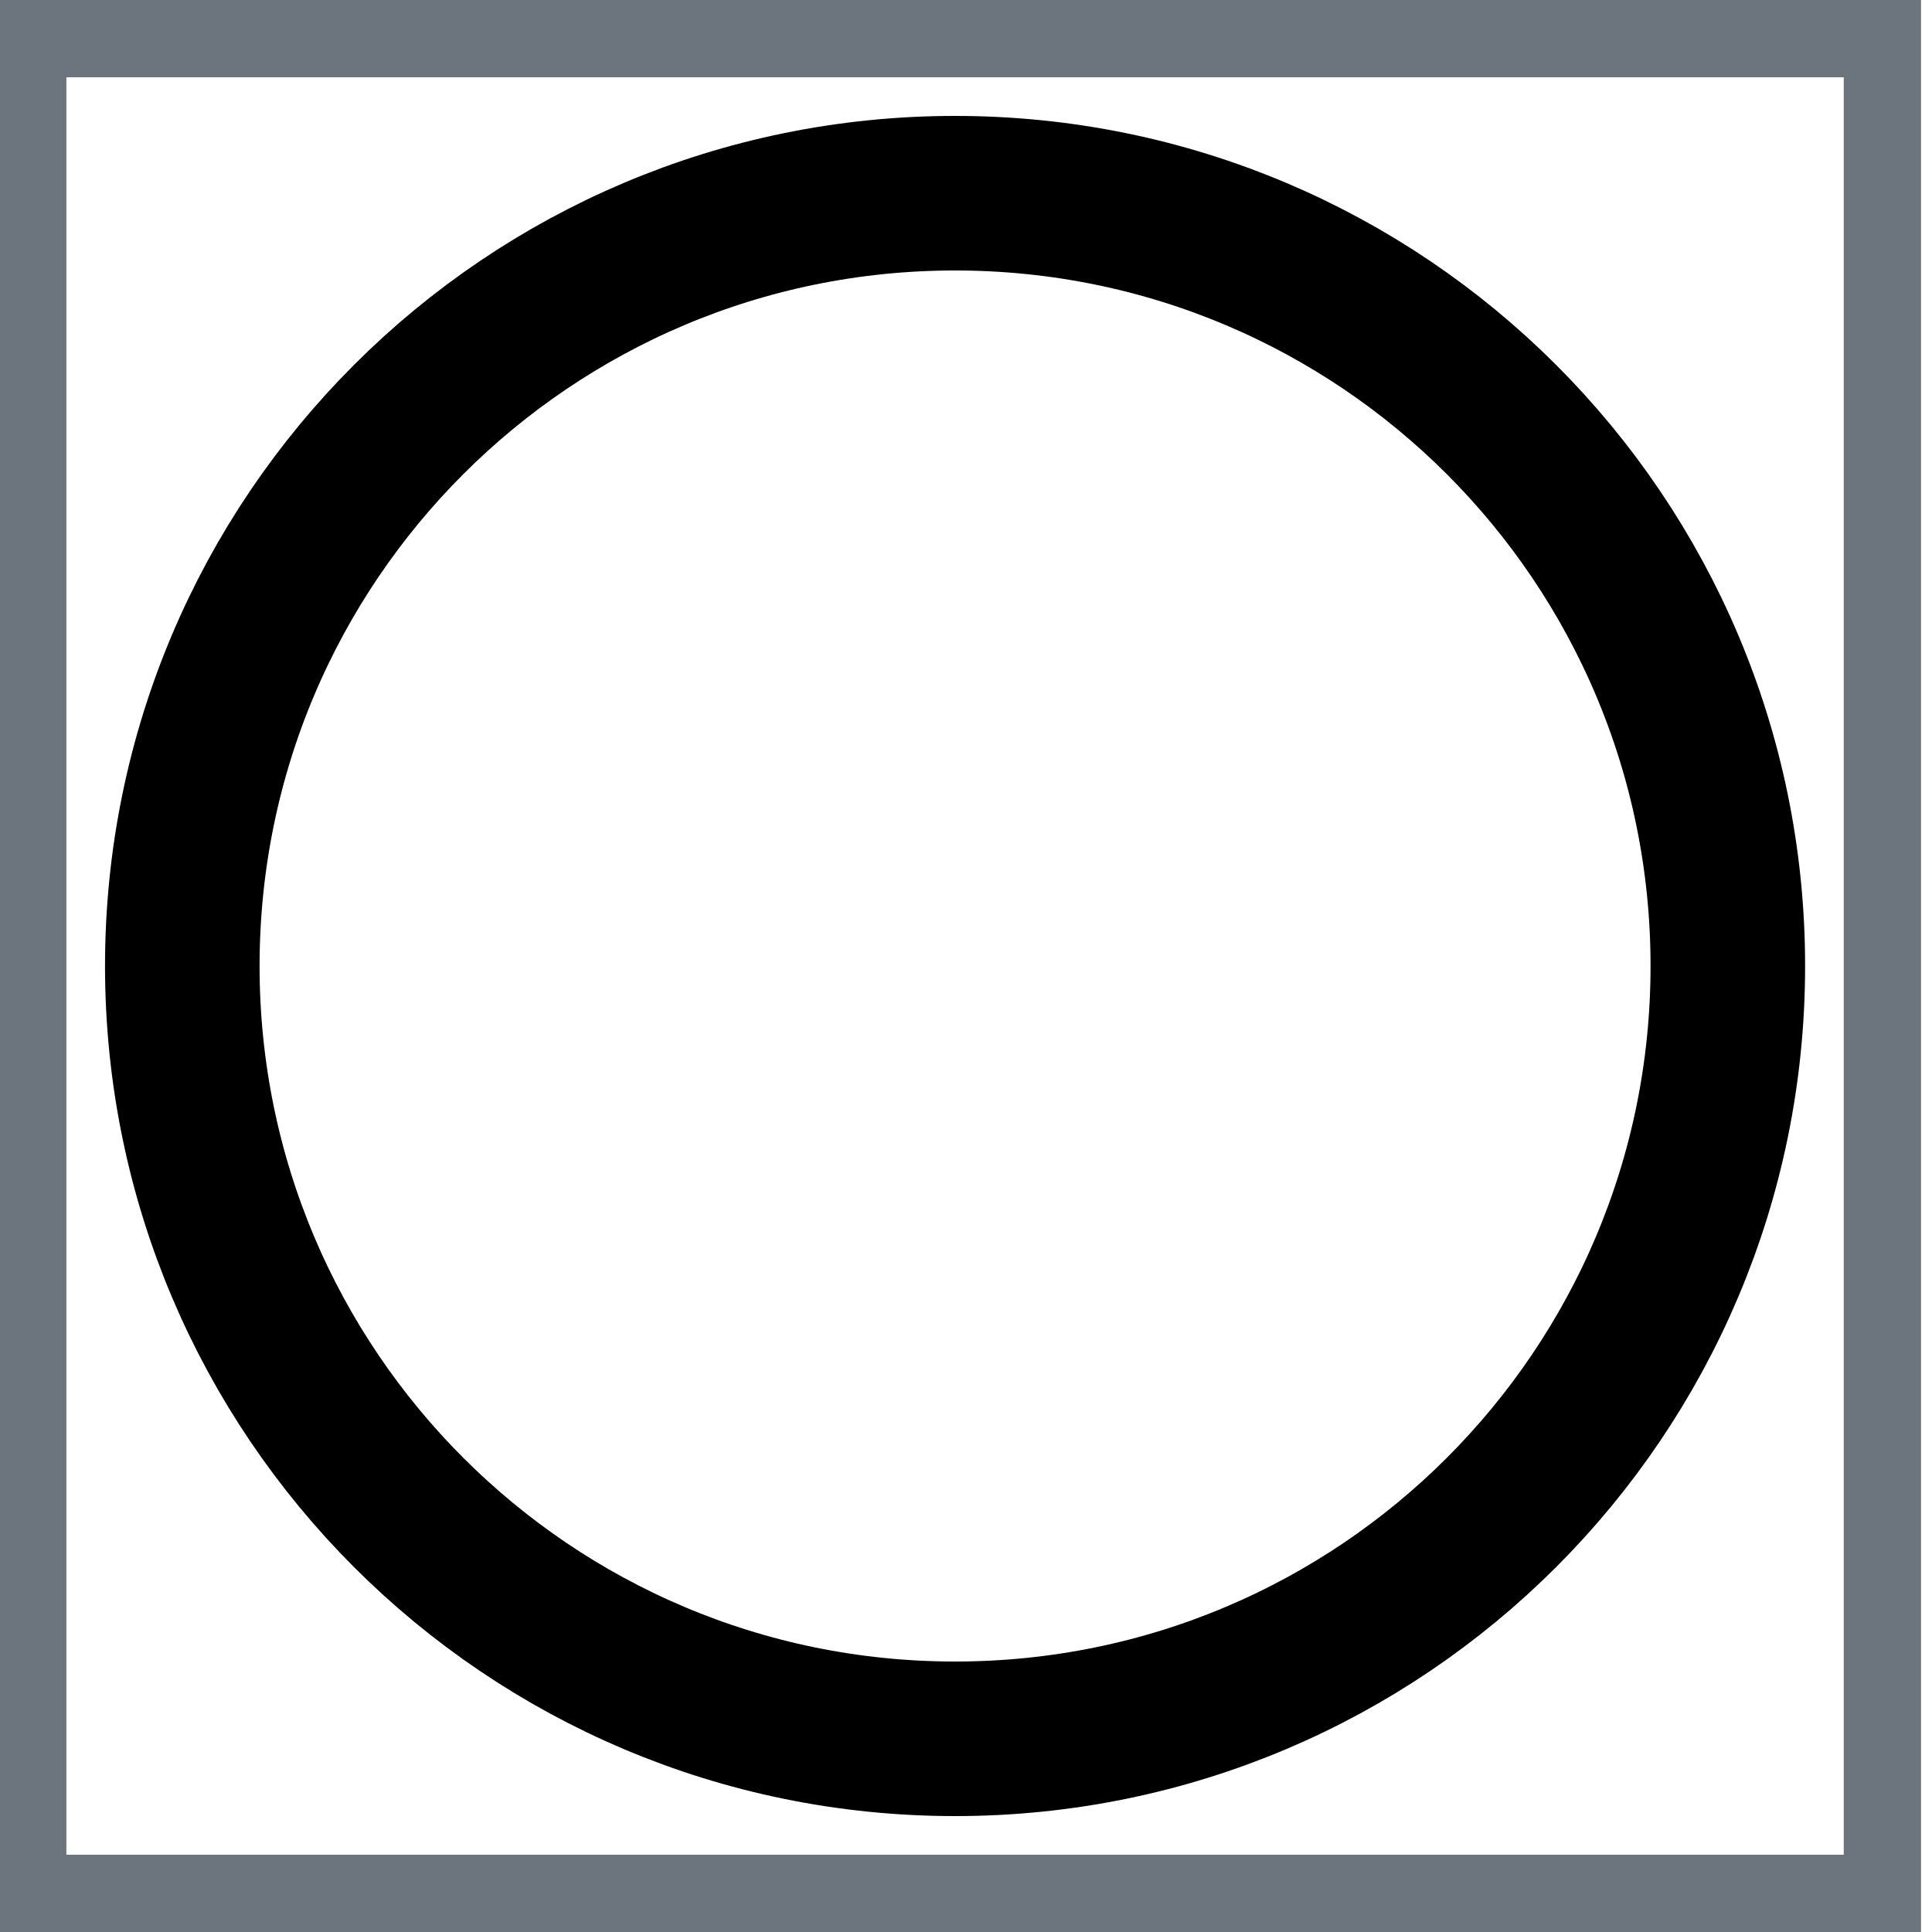
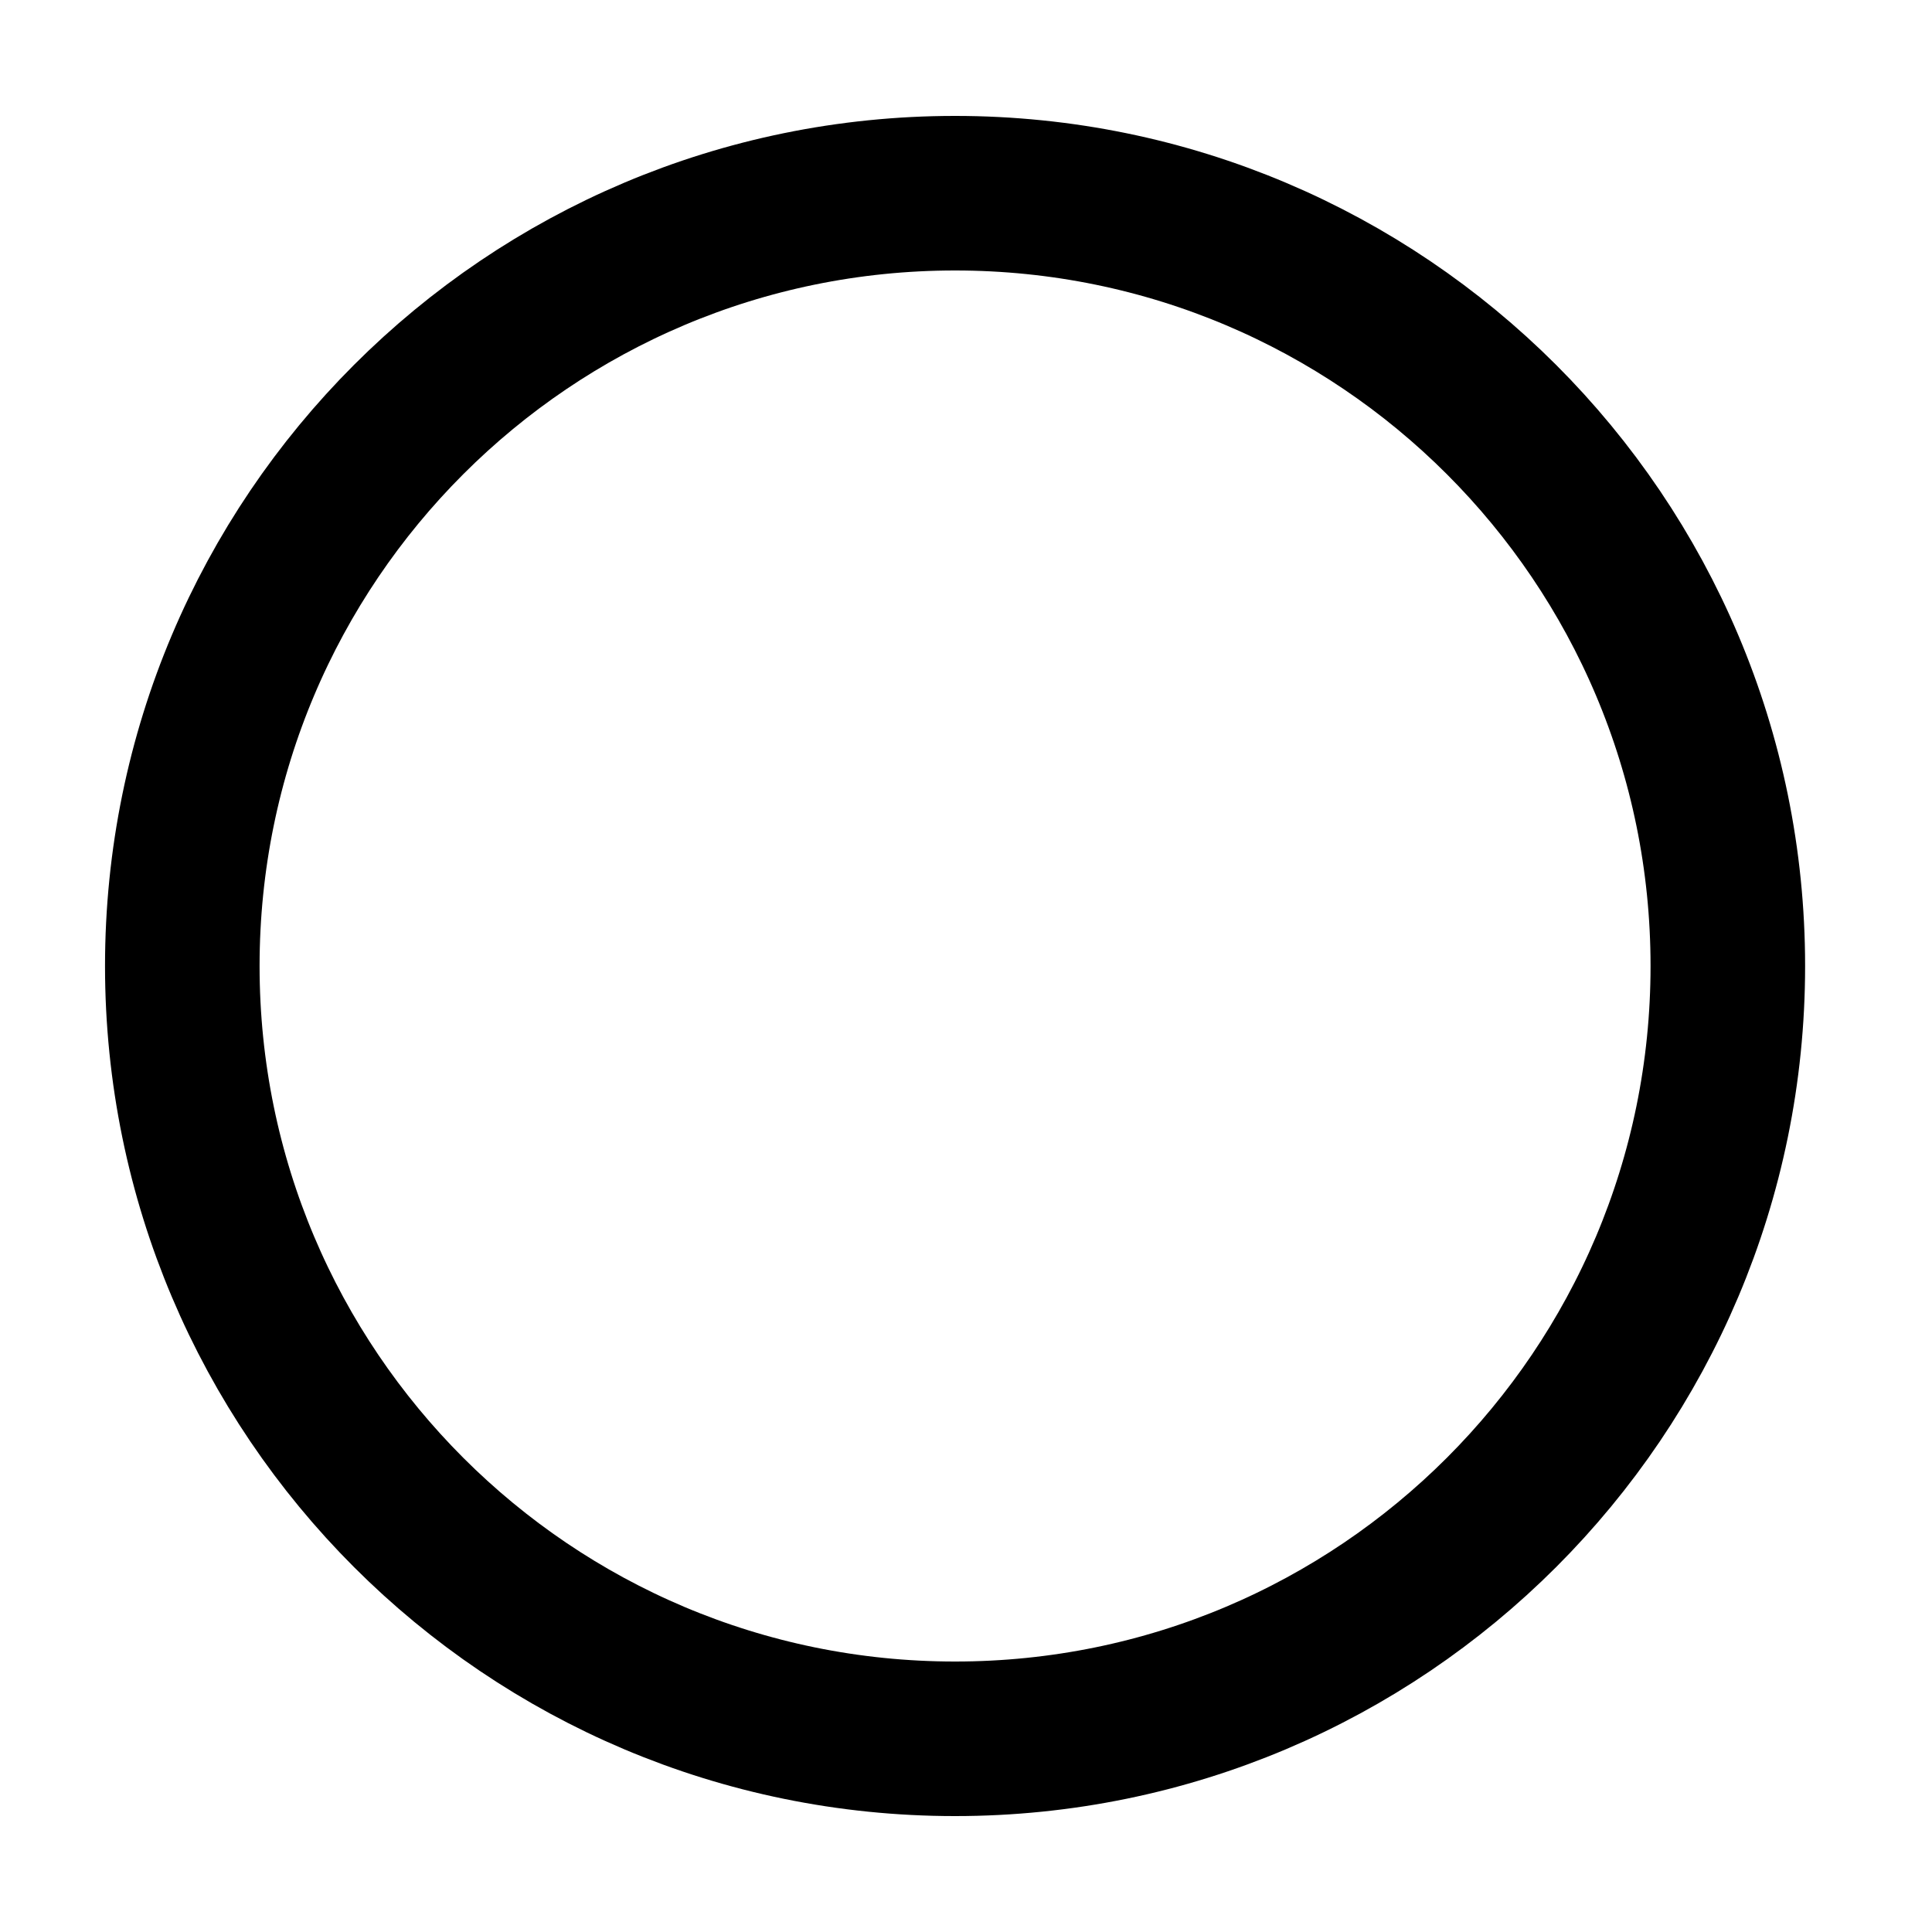
<svg xmlns="http://www.w3.org/2000/svg" width="25" height="25" viewBox="0 0 25 25" fill="none">
-   <path d="M24.358 24.5H0.359V0.5H24.358V24.5Z" stroke="#6C757D" />
  <path d="M12.358 22.5C17.881 22.5 22.358 18.023 22.358 12.5C22.358 6.977 17.881 2.5 12.358 2.5C6.836 2.5 2.359 6.977 2.359 12.5C2.359 18.023 6.836 22.5 12.358 22.5Z" stroke="black" stroke-width="2" stroke-linecap="round" stroke-linejoin="round" />
</svg>
